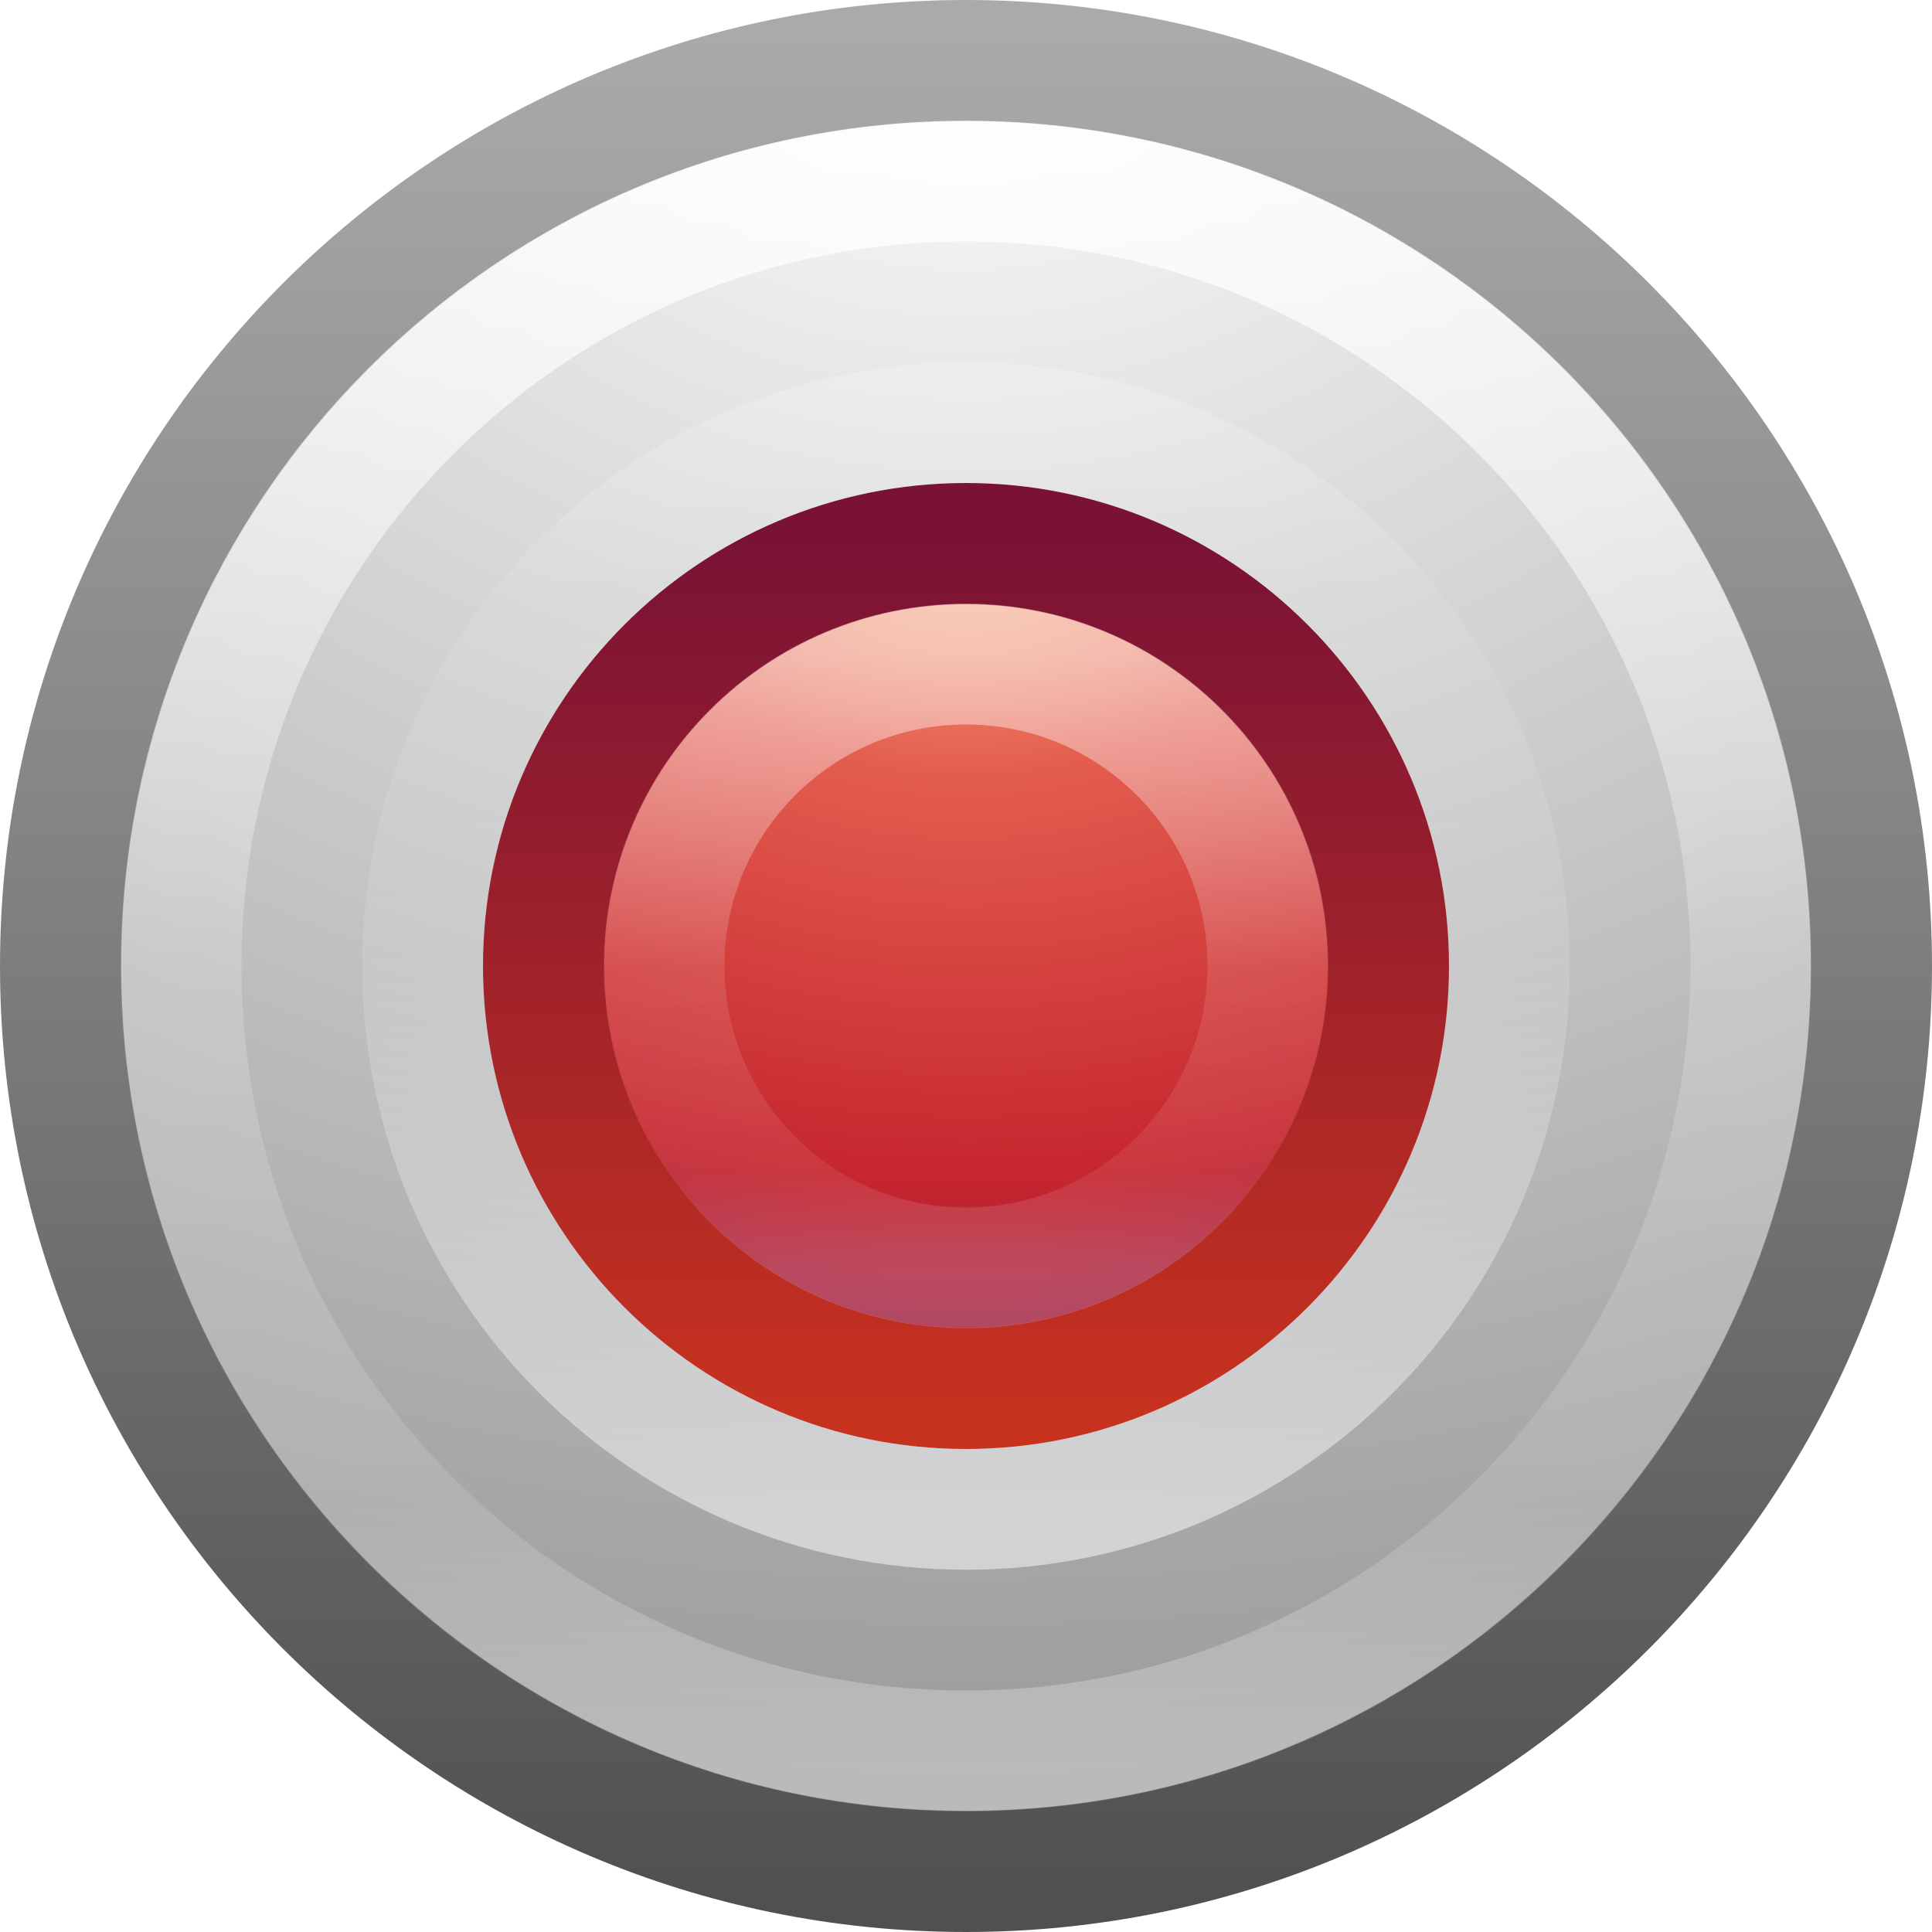
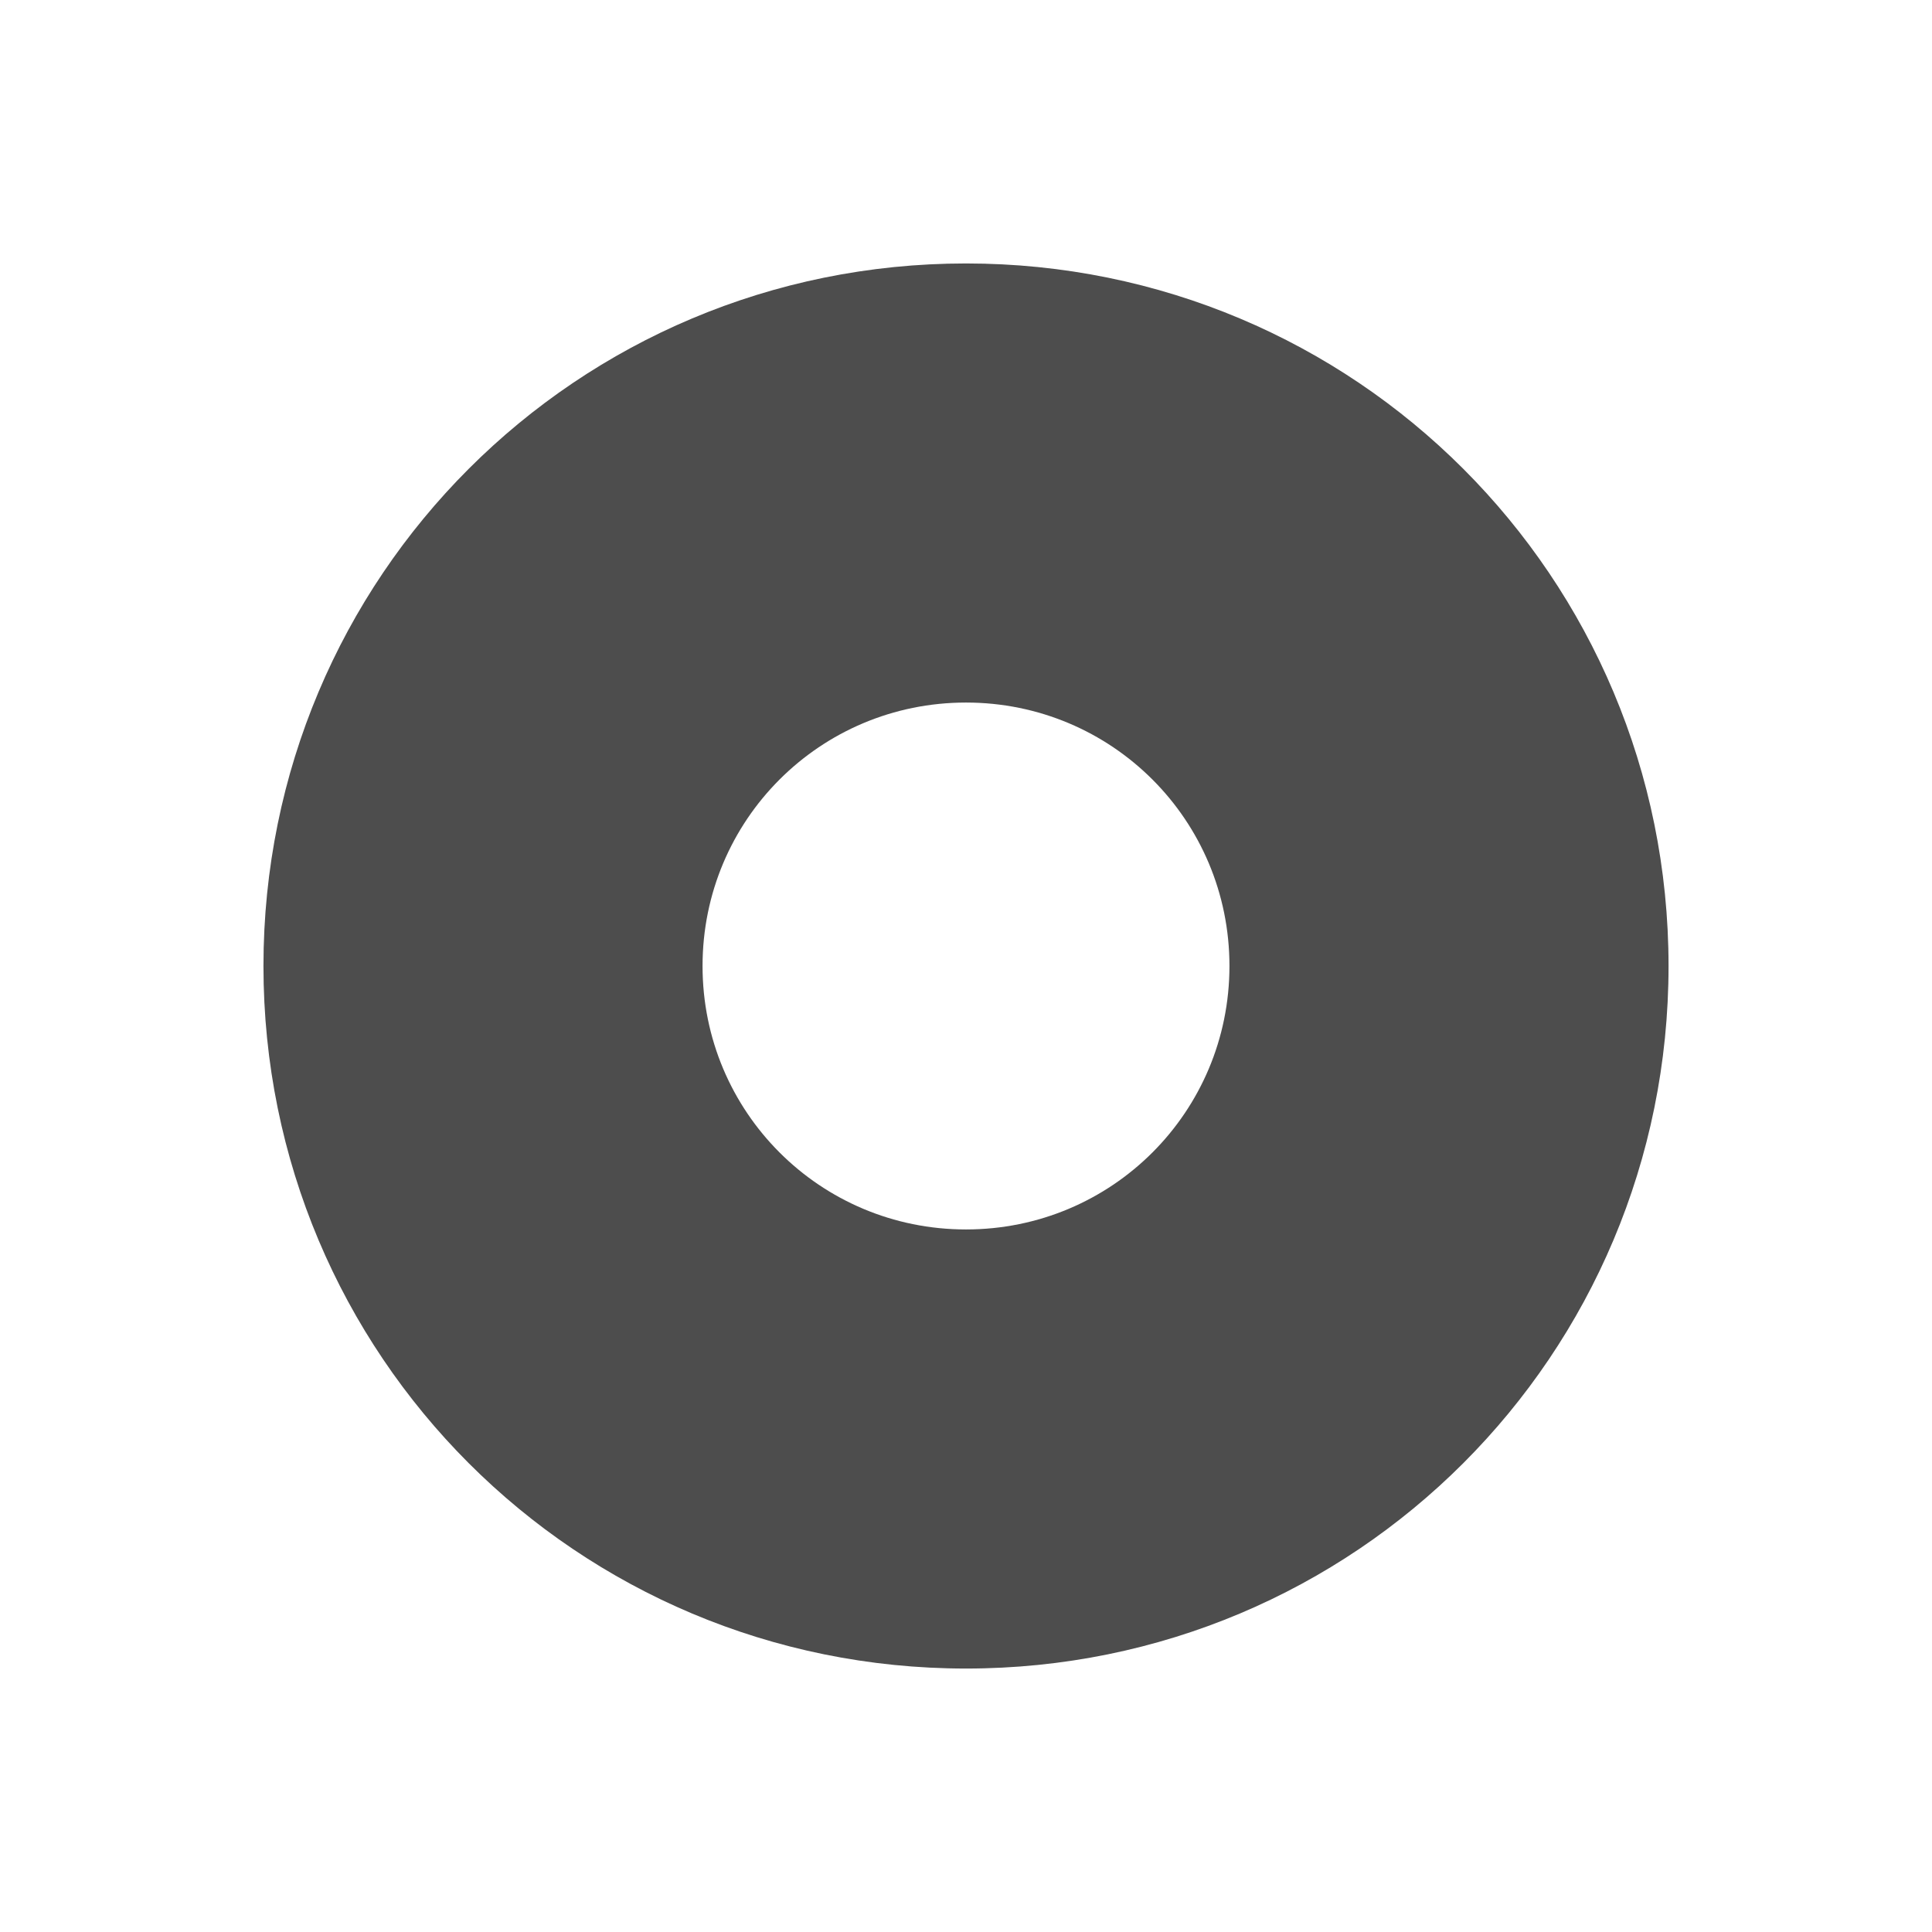
- <svg xmlns="http://www.w3.org/2000/svg" xmlns:xlink="http://www.w3.org/1999/xlink" version="1.1" width="16" height="16" id="svg3033">
-   <defs id="defs3035">
-     <linearGradient x1="71.204" y1="6.238" x2="71.204" y2="44.341" id="linearGradient3280" gradientUnits="userSpaceOnUse" gradientTransform="matrix(0.3513514,0,0,0.3513514,-17.20367,-0.9093003)">
-       <stop id="stop4013" style="stop-color:#ffffff;stop-opacity:1" offset="0" />
-       <stop id="stop4015" style="stop-color:#ffffff;stop-opacity:0.235" offset="0.508" />
-       <stop id="stop4017" style="stop-color:#ffffff;stop-opacity:0.157" offset="0.835" />
-       <stop id="stop4019" style="stop-color:#ffffff;stop-opacity:0.392" offset="1" />
-     </linearGradient>
-     <linearGradient x1="71.204" y1="6.238" x2="71.204" y2="44.341" id="linearGradient3076" gradientUnits="userSpaceOnUse" gradientTransform="matrix(0.1891892,0,0,-0.1891892,-5.571206,12.79742)">
-       <stop id="stop4013-2" style="stop-color:#ffffff;stop-opacity:1" offset="0" />
-       <stop id="stop4015-4" style="stop-color:#ffffff;stop-opacity:0.235" offset="0.508" />
-       <stop id="stop4017-9" style="stop-color:#ffffff;stop-opacity:0.157" offset="0.835" />
-       <stop id="stop4019-0" style="stop-color:#ffffff;stop-opacity:0.392" offset="1" />
-     </linearGradient>
-     <radialGradient cx="23.896" cy="3.99" r="20.397" id="radialGradient3079" gradientUnits="userSpaceOnUse" gradientTransform="matrix(0,0.2930755,-0.3868544,0,9.54355,-1.690031)">
-       <stop id="stop3244-4" style="stop-color:#f8b17e;stop-opacity:1" offset="0" />
-       <stop id="stop3246-5" style="stop-color:#e35d4f;stop-opacity:1" offset="0.262" />
-       <stop id="stop3248-0" style="stop-color:#c6262e;stop-opacity:1" offset="0.661" />
-       <stop id="stop3250-3" style="stop-color:#690b54;stop-opacity:1" offset="1" />
-     </radialGradient>
-     <linearGradient x1="7.078" y1="3.082" x2="7.078" y2="45.369" id="linearGradient3081" gradientUnits="userSpaceOnUse" gradientTransform="matrix(0.1227975,0,0,0.1227975,5.05286,5.05277)">
-       <stop id="stop2492-0" style="stop-color:#791235;stop-opacity:1" offset="0" />
-       <stop id="stop2494-6" style="stop-color:#c7321f;stop-opacity:1" offset="1" />
-     </linearGradient>
-     <radialGradient cx="23.896" cy="3.99" r="20.397" id="radialGradient3087" gradientUnits="userSpaceOnUse" gradientTransform="matrix(0,0.8796706,-1.16115,0,12.63299,-21.0844)">
-       <stop id="stop3244-9" style="stop-color:#ffffff;stop-opacity:1" offset="0" />
-       <stop id="stop3246-3" style="stop-color:#dddddd;stop-opacity:1" offset="0.262" />
-       <stop id="stop3248-1" style="stop-color:#abacae;stop-opacity:1" offset="0.661" />
-       <stop id="stop3250-9" style="stop-color:#89898b;stop-opacity:1" offset="1" />
-     </radialGradient>
-     <linearGradient x1="18.379" y1="44.98" x2="18.379" y2="3.082" id="linearGradient3089" gradientUnits="userSpaceOnUse" gradientTransform="matrix(0.3685785,0,0,0.3685786,-0.8458839,-0.8457738)">
-       <stop id="stop2492-4" style="stop-color:#505050;stop-opacity:1" offset="0" />
-       <stop id="stop2494-7" style="stop-color:#aaaaaa;stop-opacity:1" offset="1" />
-     </linearGradient>
-     <linearGradient x1="71.204" y1="6.238" x2="71.204" y2="44.341" id="linearGradient3014" xlink:href="#linearGradient3280" gradientUnits="userSpaceOnUse" gradientTransform="matrix(0.3513514,0,0,0.3513514,-17.20367,-0.9093003)" />
-     <linearGradient x1="71.204" y1="6.238" x2="71.204" y2="44.341" id="linearGradient3017" xlink:href="#linearGradient3076" gradientUnits="userSpaceOnUse" gradientTransform="matrix(0.2432432,0,0,-0.2432433,-9.448693,14.16812)" />
-     <radialGradient cx="23.896" cy="3.99" r="20.397" id="radialGradient3020" xlink:href="#radialGradient3079" gradientUnits="userSpaceOnUse" gradientTransform="matrix(0,0.410387,-0.5417035,0,10.1614,-5.568732)" />
-     <linearGradient x1="7.078" y1="3.082" x2="7.078" y2="45.369" id="linearGradient3022" xlink:href="#linearGradient3081" gradientUnits="userSpaceOnUse" gradientTransform="matrix(0.1719505,0,0,0.1719505,3.873186,3.87306)" />
-     <radialGradient cx="23.896" cy="3.99" r="20.397" id="radialGradient3025" xlink:href="#radialGradient3087" gradientUnits="userSpaceOnUse" gradientTransform="matrix(0,0.8796706,-1.16115,0,12.63299,-21.0844)" />
-     <linearGradient x1="18.379" y1="44.98" x2="18.379" y2="3.082" id="linearGradient3027" xlink:href="#linearGradient3089" gradientUnits="userSpaceOnUse" gradientTransform="matrix(0.3685785,0,0,0.3685786,-0.8458839,-0.8457738)" />
-     <linearGradient x1="71.204" y1="6.238" x2="71.204" y2="44.341" id="linearGradient3280-2" gradientUnits="userSpaceOnUse" gradientTransform="matrix(0.3513514,0,0,0.3513514,-17.20367,-0.9093003)">
-       <stop id="stop4013-9" style="stop-color:#ffffff;stop-opacity:1" offset="0" />
-       <stop id="stop4015-3" style="stop-color:#ffffff;stop-opacity:0.235" offset="0.508" />
-       <stop id="stop4017-1" style="stop-color:#ffffff;stop-opacity:0.157" offset="0.835" />
-       <stop id="stop4019-9" style="stop-color:#ffffff;stop-opacity:0.392" offset="1" />
-     </linearGradient>
-     <linearGradient x1="71.204" y1="6.238" x2="71.204" y2="44.341" id="linearGradient3046" xlink:href="#linearGradient3280-2" gradientUnits="userSpaceOnUse" gradientTransform="matrix(0.1351351,0,0,0.1351351,-1.693719,4.573346)" />
+ <svg xmlns="http://www.w3.org/2000/svg" viewBox="0 0 22 22">
+   <defs id="defs3051">
+     <style type="text/css" id="current-color-scheme">
+       .ColorScheme-Text {
+         color:#4d4d4d
+       }
+       </style>
  </defs>
-   <path d="m 8,0.502 c -4.137,0 -7.498,3.361 -7.498,7.498 0,4.137 3.361,7.498 7.498,7.498 4.137,0 7.498,-3.361 7.498,-7.498 0,-4.137 -3.361,-7.498 -7.498,-7.498 z" id="path2555-4" style="fill:url(#radialGradient3025);stroke:url(#linearGradient3027);stroke-width:1.004;stroke-linecap:round;stroke-linejoin:round;stroke-miterlimit:4;stroke-dasharray:none;stroke-dashoffset:0" />
-   <path d="m 8,4.502 c -1.93,0 -3.498,1.568 -3.498,3.498 0,1.93 1.568,3.498 3.498,3.498 1.93,0 3.498,-1.568 3.498,-3.498 0,-1.93 -1.568,-3.498 -3.498,-3.498 z" id="path2555-3" style="fill:url(#radialGradient3020);stroke:url(#linearGradient3022);stroke-width:1.004;stroke-linecap:round;stroke-linejoin:round;stroke-miterlimit:4;stroke-dasharray:none;stroke-dashoffset:0" />
-   <path d="M 12.5,8 C 12.5,5.515 10.485,3.5 8,3.5 5.515,3.5 3.5,5.515 3.5,8 3.5,10.485 5.515,12.5 8,12.5 10.485,12.5 12.5,10.485 12.5,8 z" id="path8655-6-1" style="opacity:0.5;color:#000000;fill:none;stroke:url(#linearGradient3017);stroke-width:1;stroke-linecap:round;stroke-linejoin:round;stroke-miterlimit:4;stroke-dasharray:none;stroke-dashoffset:0;enable-background:accumulate" />
-   <path d="M 14.5,8 C 14.5,11.59 11.59,14.5 8,14.5 4.41,14.5 1.5,11.59 1.5,8 1.5,4.41 4.41,1.5 8,1.5 11.59,1.5 14.5,4.41 14.5,8 z" id="path8655-6" style="opacity:0.8;color:#000000;fill:none;stroke:url(#linearGradient3014);stroke-width:1;stroke-linecap:round;stroke-linejoin:round;stroke-miterlimit:4;stroke-dasharray:none;stroke-dashoffset:0;enable-background:accumulate" />
-   <path d="M 10.5,8 C 10.5,9.381 9.381,10.5 8,10.5 6.619,10.5 5.5,9.381 5.5,8 5.5,6.619 6.619,5.5 8,5.5 9.381,5.5 10.5,6.619 10.5,8 z" id="path8655-6-4" style="opacity:0.5;color:#000000;fill:none;stroke:url(#linearGradient3046);stroke-width:1;stroke-linecap:round;stroke-linejoin:round;stroke-miterlimit:4;stroke-dasharray:none;stroke-dashoffset:0;enable-background:accumulate" />
+   <path style="fill:currentColor;fill-opacity:1;stroke:none" class="ColorScheme-Text" d="M 11 3 C 6.568 3 3 6.568 3 11 C 3 15.432 6.568 19 11 19 C 15.432 19 19 15.432 19 11 C 19 6.568 15.432 3 11 3 z M 11 8 C 12.662 8 14 9.338 14 11 C 14 12.662 12.662 14 11 14 C 9.338 14 8 12.662 8 11 C 8 9.338 9.338 8 11 8 z " />
</svg>
